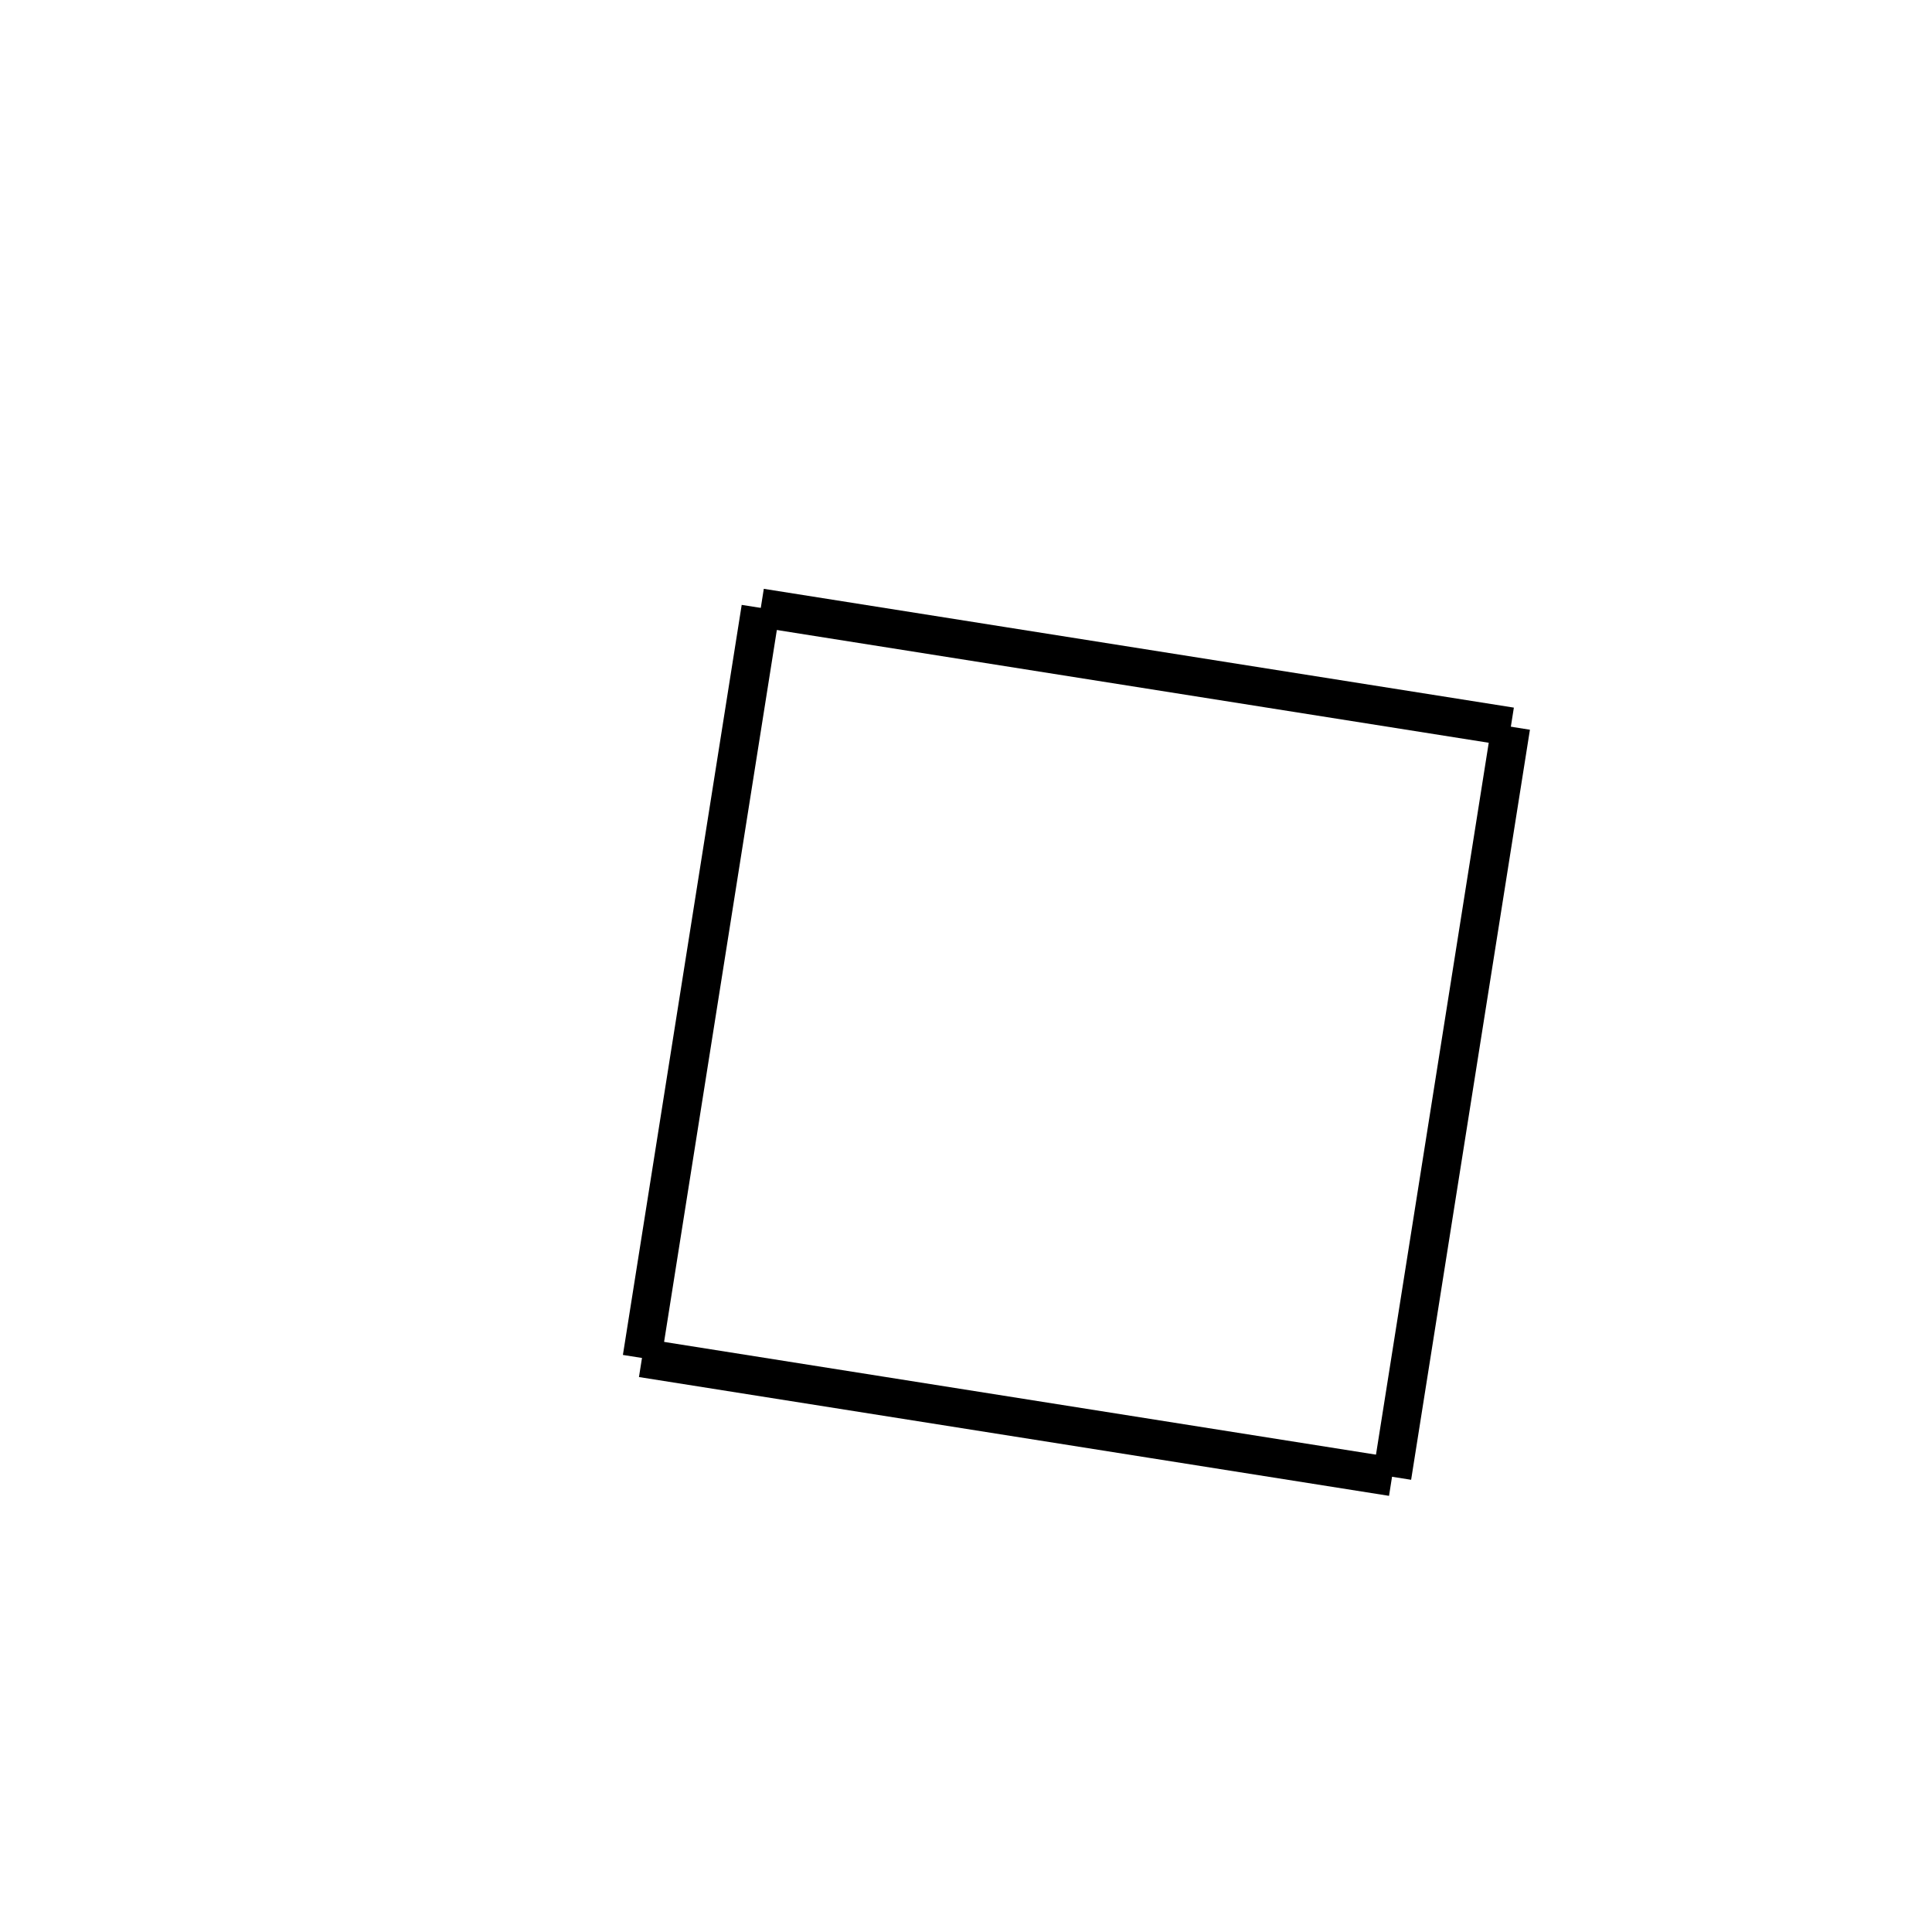
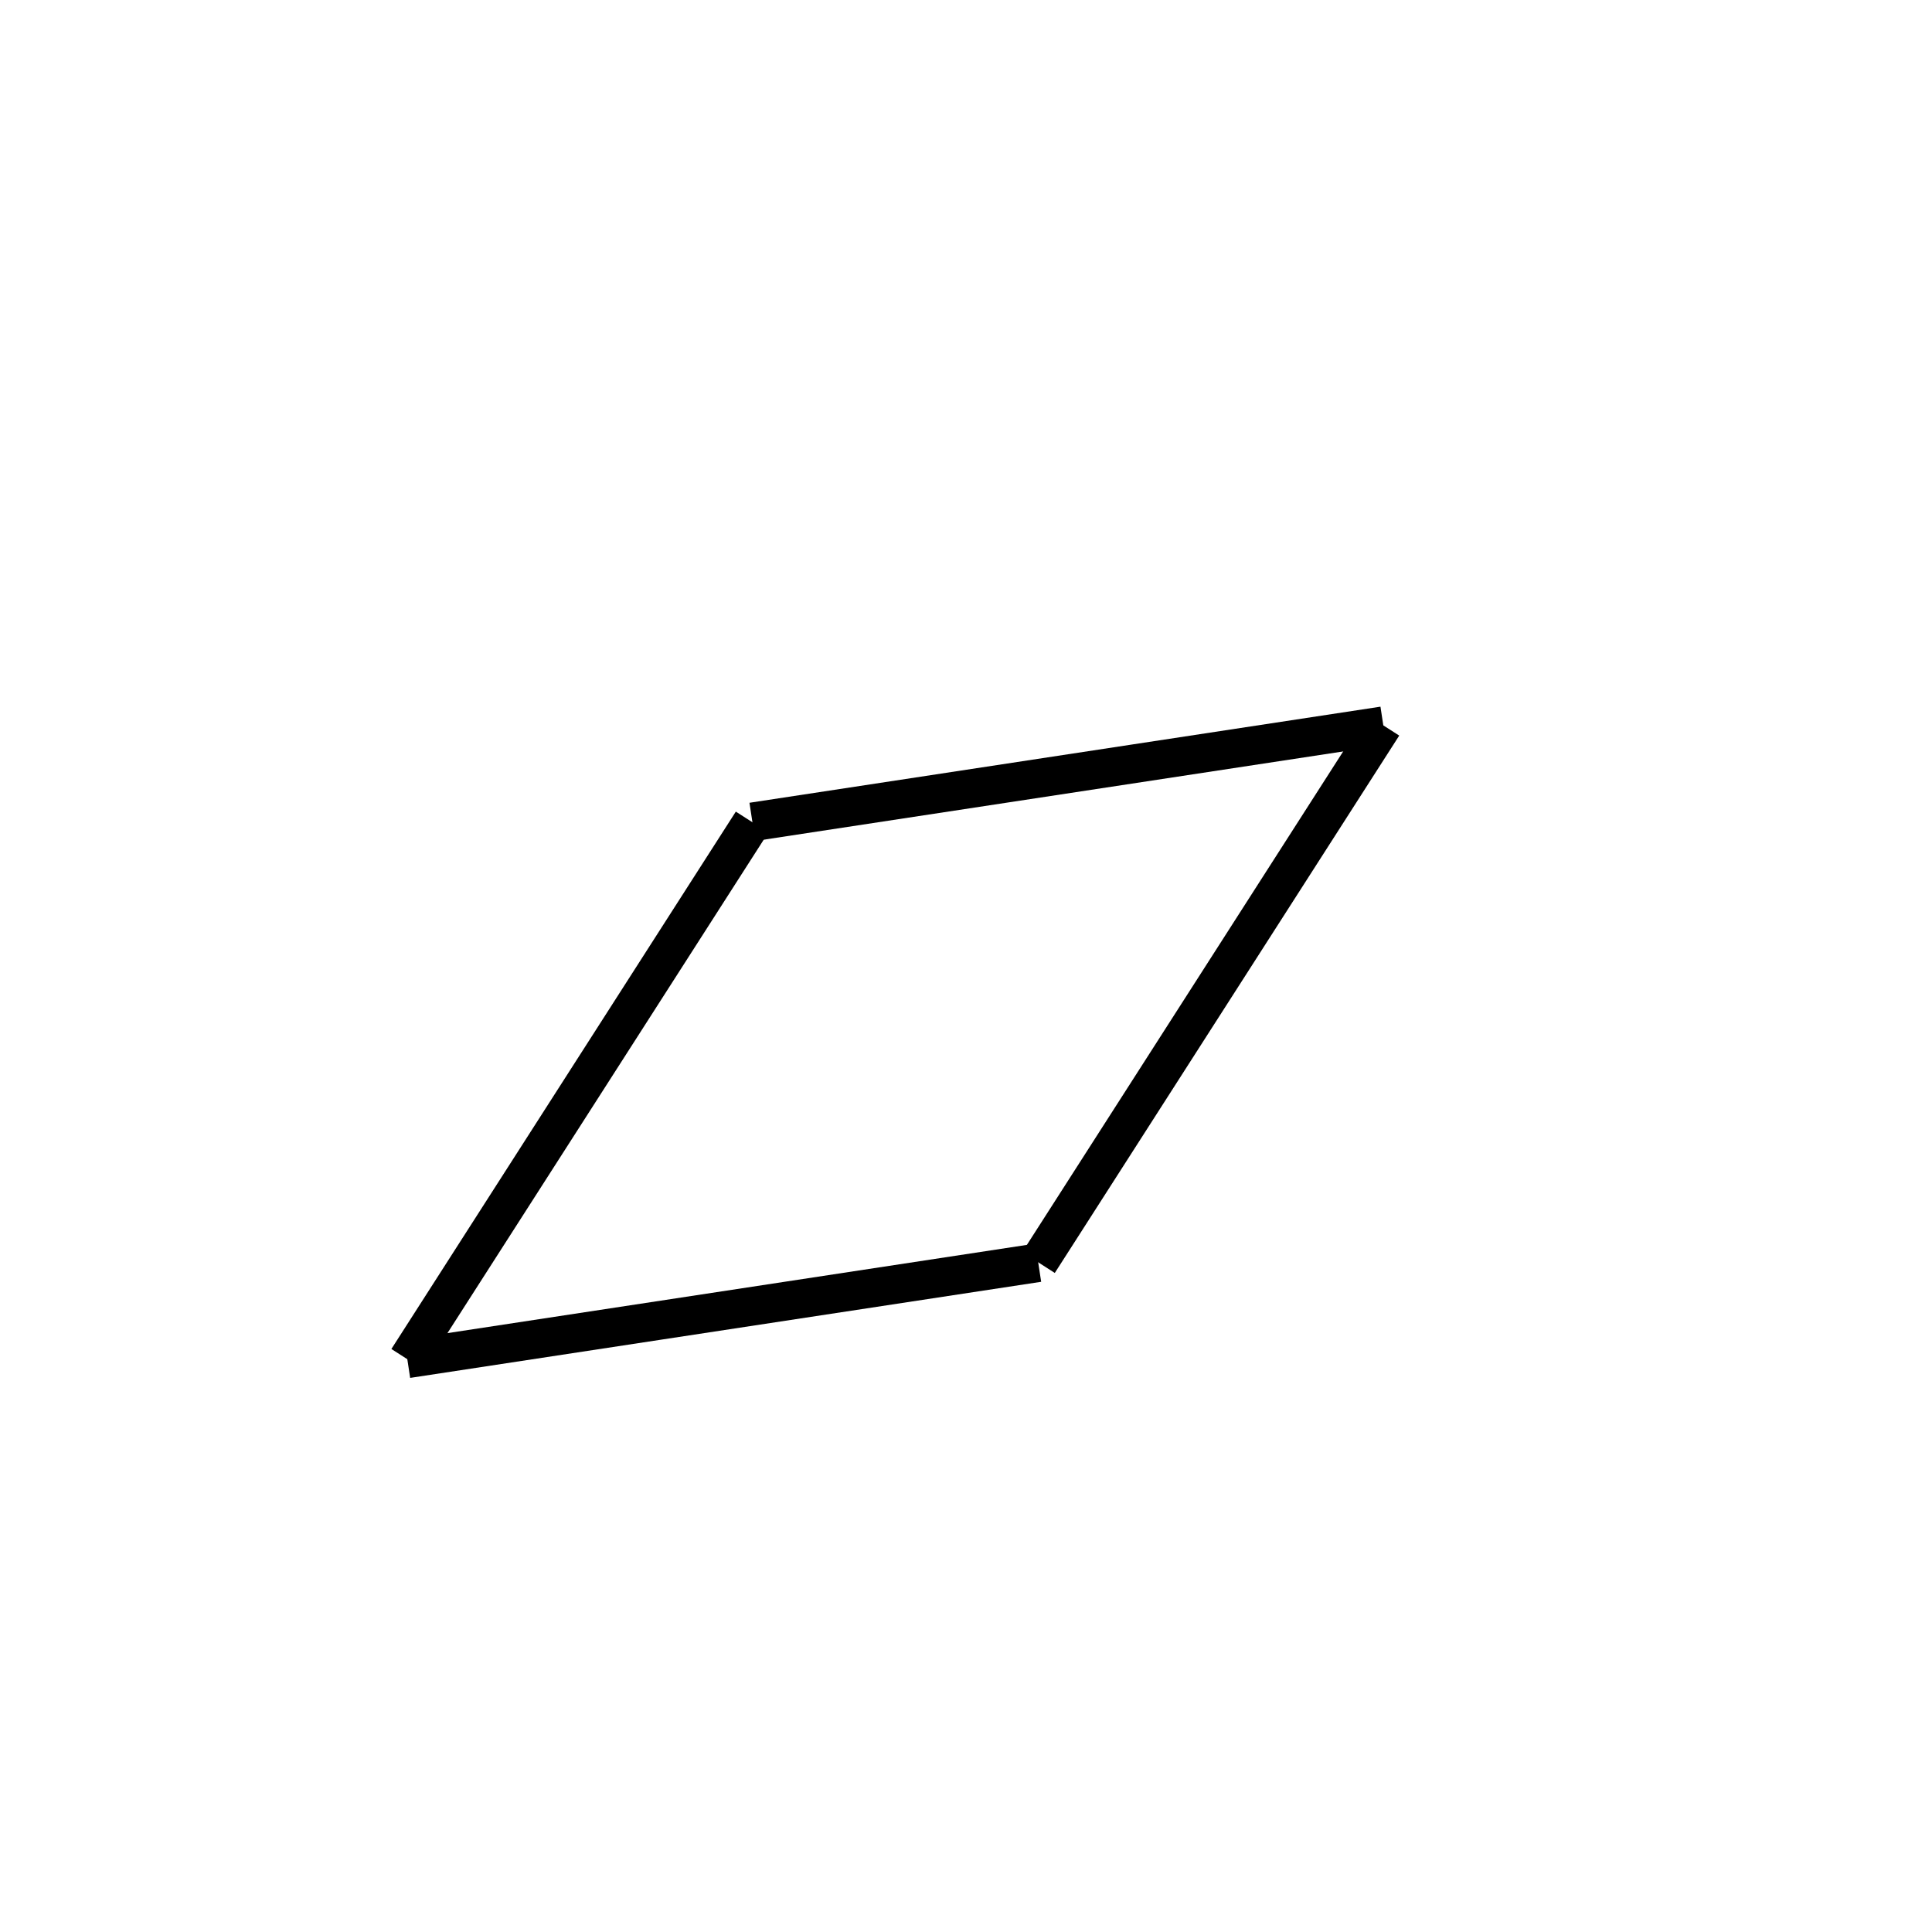
<svg xmlns="http://www.w3.org/2000/svg" height="100" width="100">
-   <line x1="39.378" y1="31.465" x2="78.201" y2="37.614" stroke-width="2" stroke="black" />
-   <line x1="78.201" y1="37.614" x2="72.052" y2="76.437" stroke-width="2" stroke="black" />
-   <line x1="33.229" y1="70.288" x2="72.052" y2="76.437" stroke-width="2" stroke="black" />
-   <line x1="39.378" y1="31.465" x2="33.229" y2="70.288" stroke-width="2" stroke="black" />
+   <line x1="71.582" y1="37.534" x2="53.754" y2="65.348" stroke-width="2" stroke="black" />
+   <line x1="53.74" y1="65.357" x2="21.079" y2="70.331" stroke-width="2" stroke="black" />
+   <line x1="38.928" y1="42.549" x2="21.1" y2="70.363" stroke-width="2" stroke="black" />
+   <line x1="71.603" y1="37.566" x2="38.943" y2="42.54" stroke-width="2" stroke="black" />
</svg>
